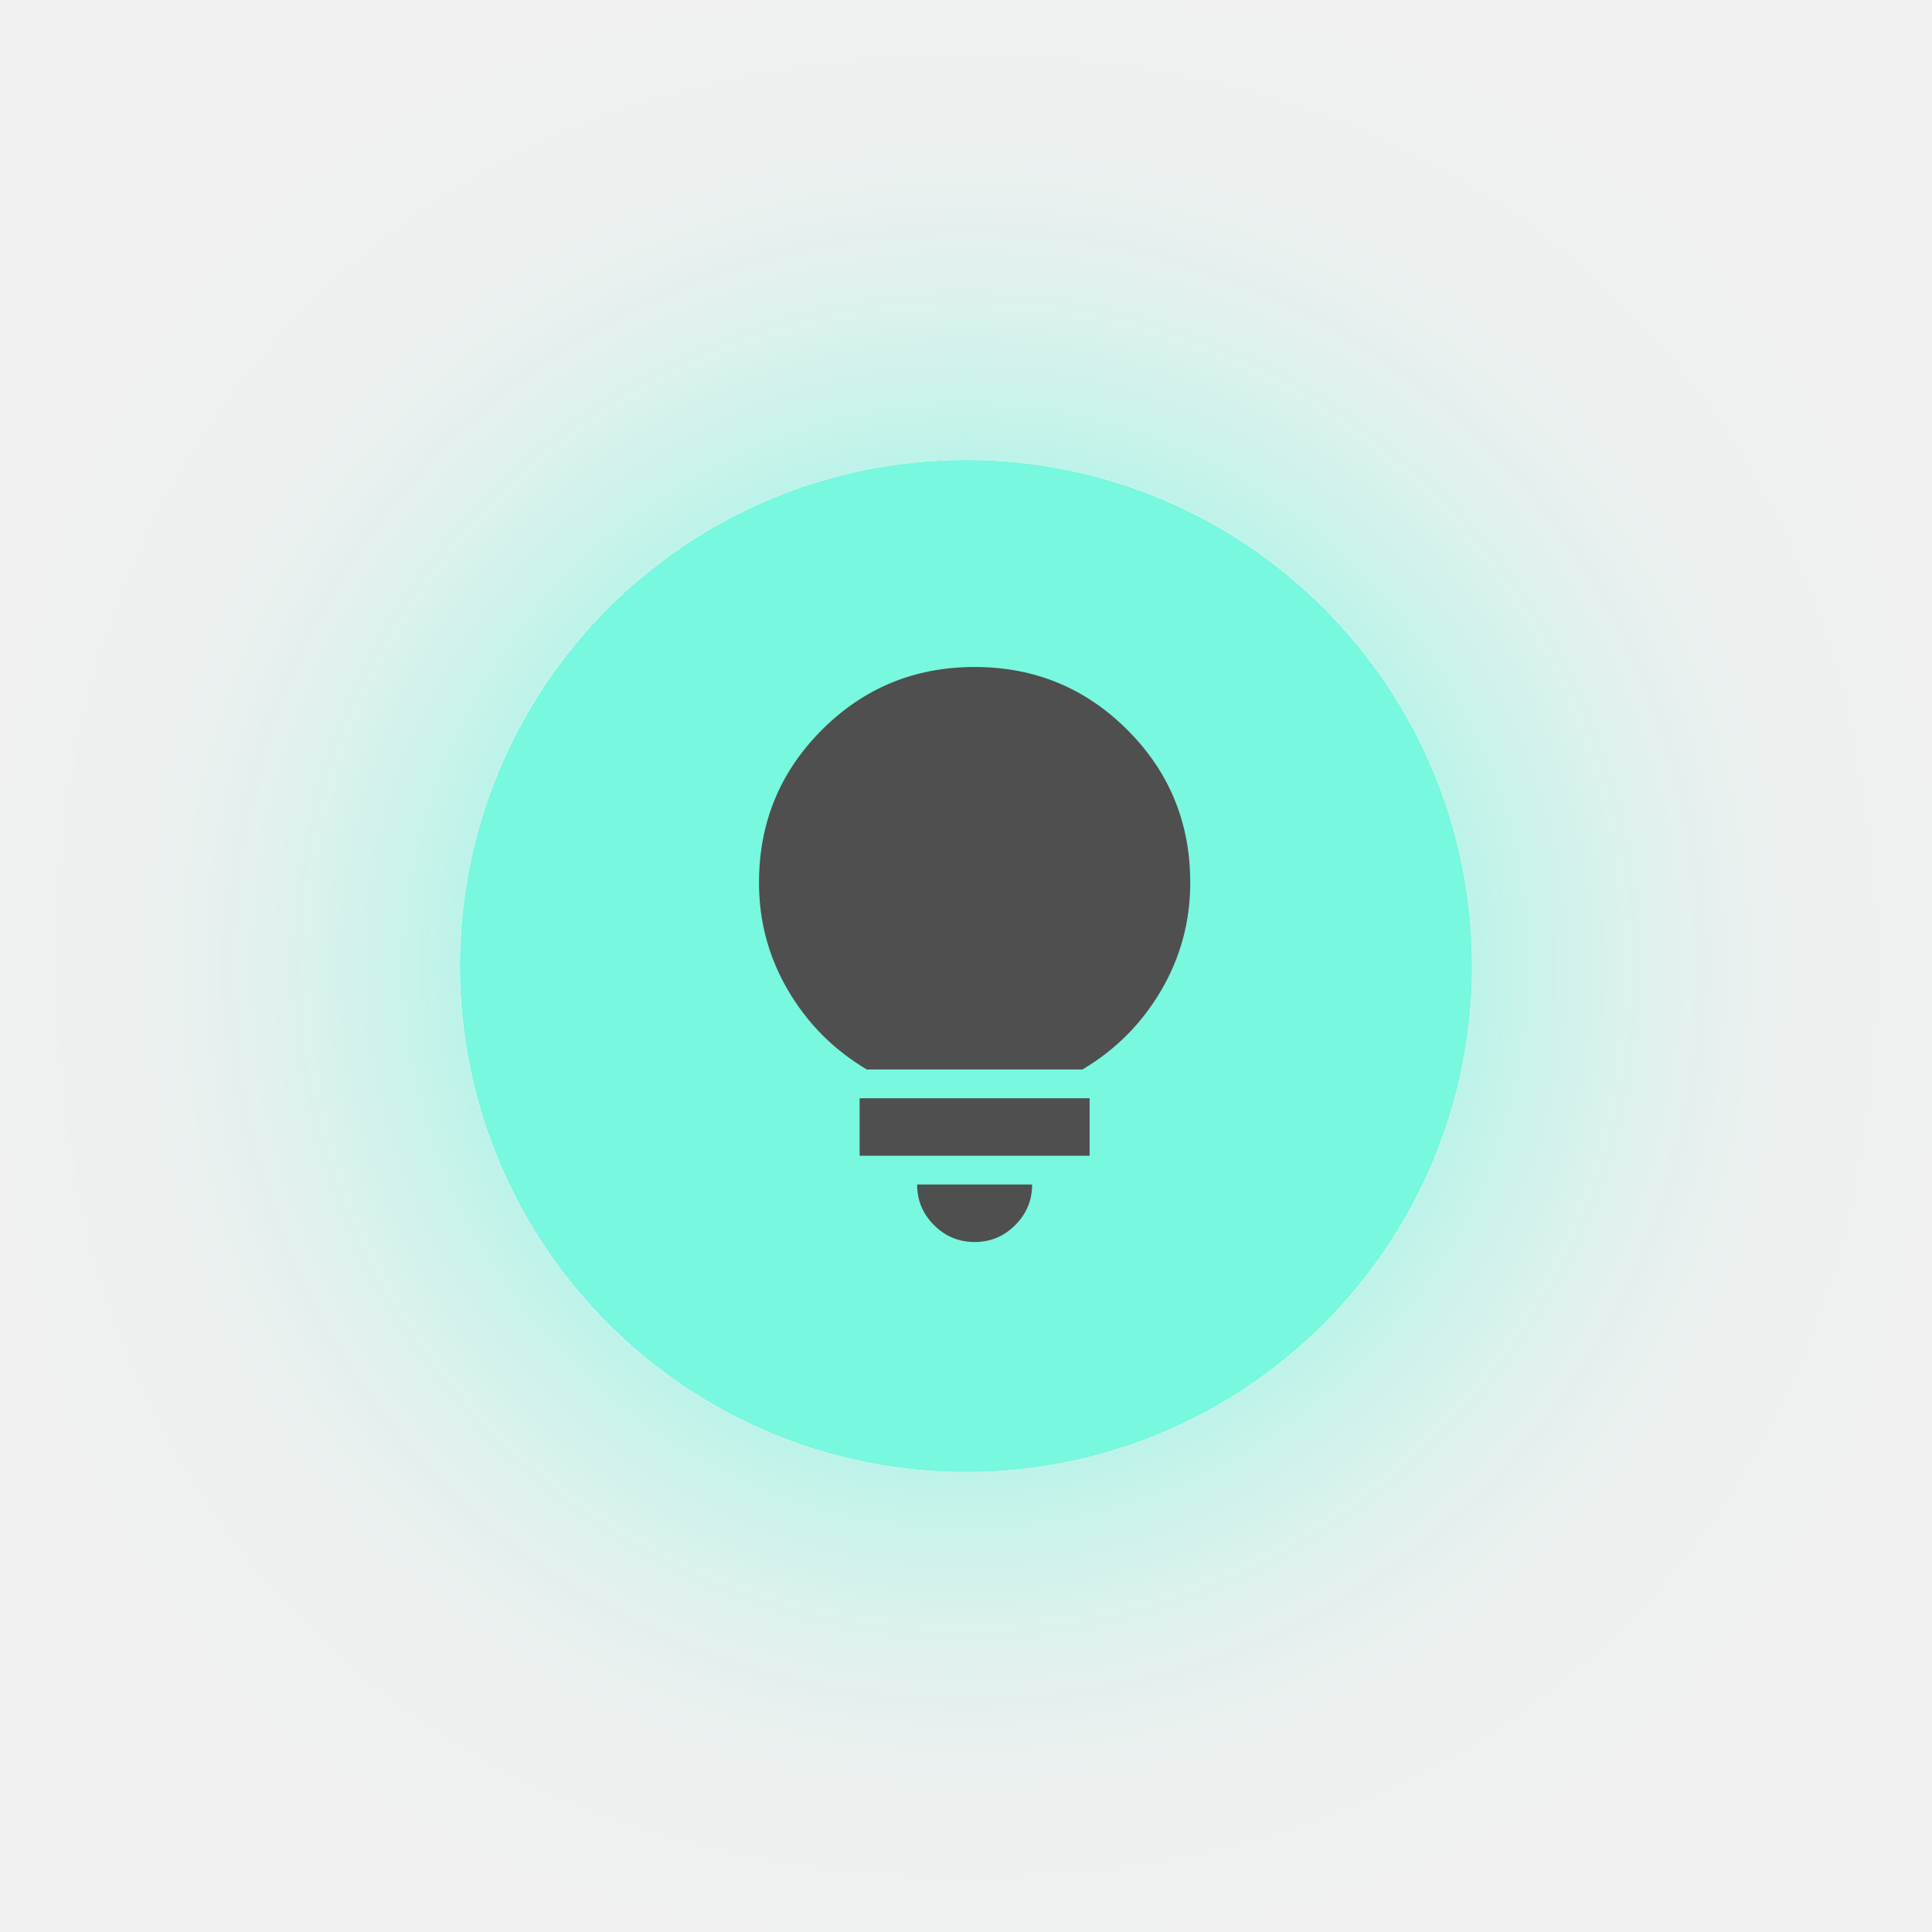
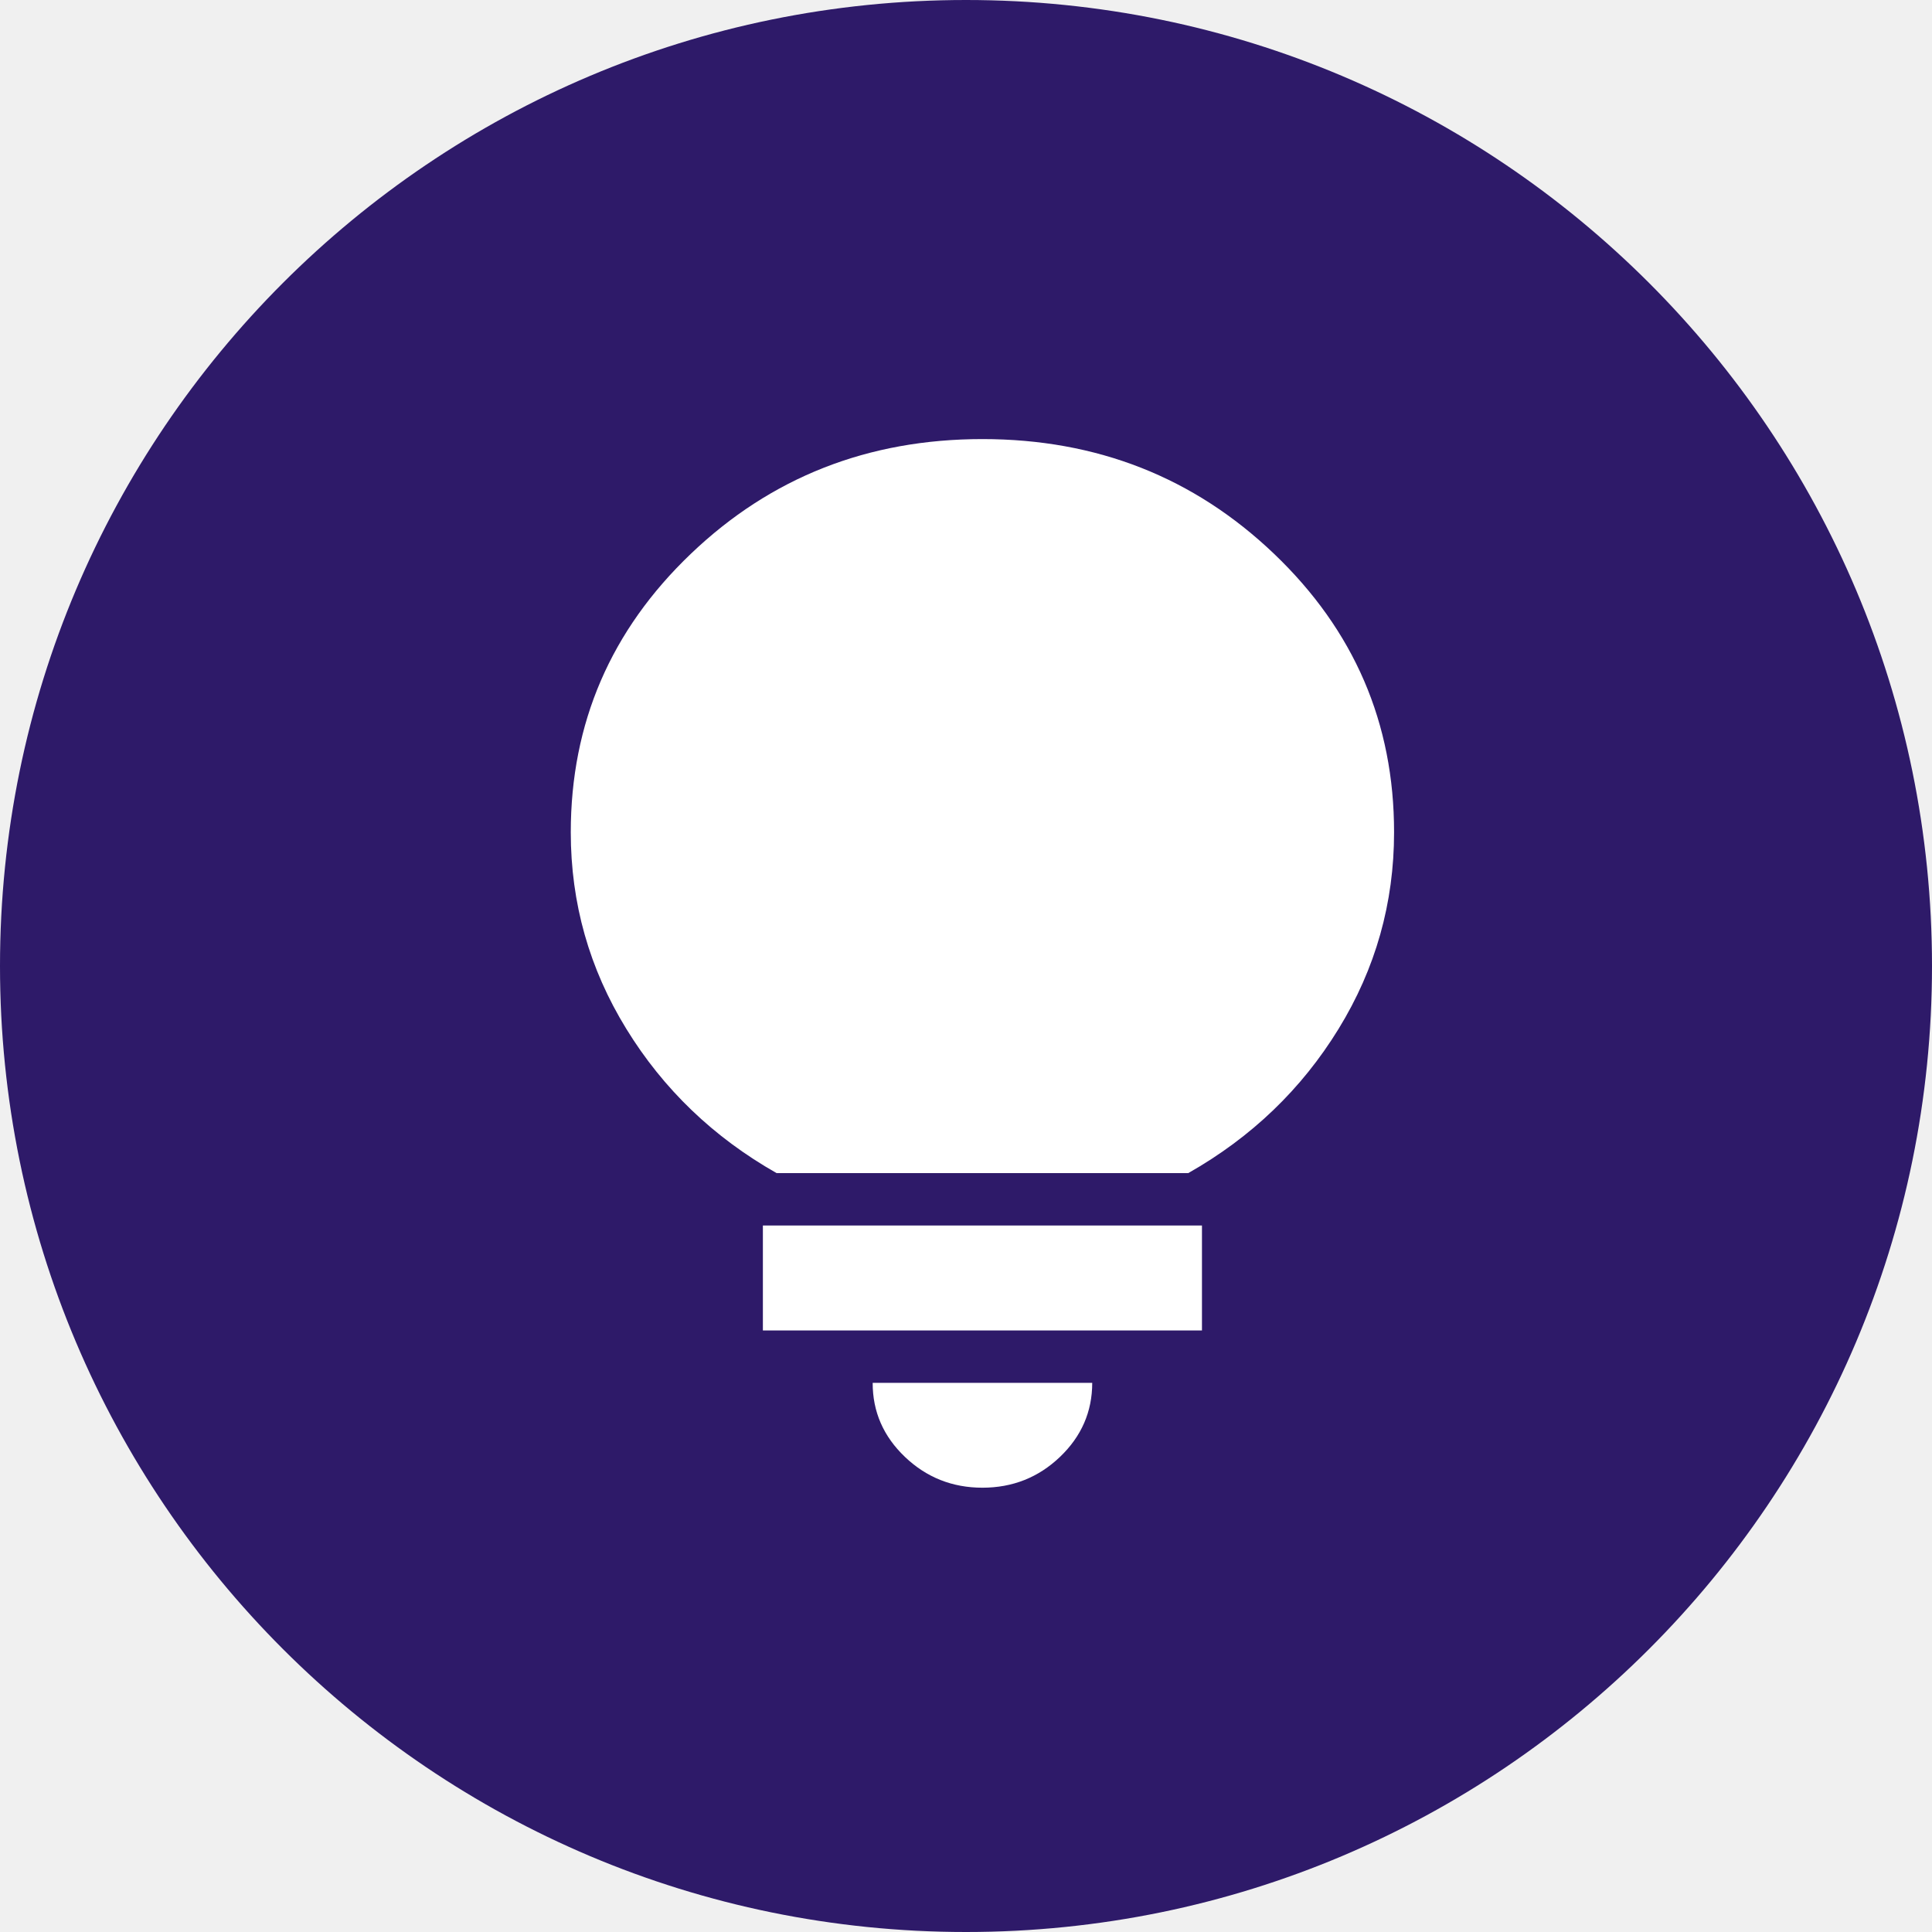
- <svg xmlns="http://www.w3.org/2000/svg" width="84" height="84" viewBox="0 0 84 84" fill="none">
-   <g filter="url(#filter0_d_180_19816)">
-     <circle cx="42" cy="42" r="22" fill="#77F8DF" />
-   </g>
-   <path d="M42.375 54C41.688 54 41.099 53.755 40.609 53.265C40.119 52.775 39.874 52.187 39.875 51.5H44.875C44.875 52.188 44.63 52.776 44.14 53.266C43.65 53.756 43.062 54.001 42.375 54ZM37.375 50.25V47.75H47.375V50.25H37.375ZM37.688 46.5C36.25 45.646 35.109 44.5 34.265 43.062C33.421 41.625 32.999 40.062 33 38.375C33 35.771 33.912 33.557 35.735 31.734C37.558 29.91 39.772 28.999 42.375 29C44.979 29 47.193 29.912 49.016 31.735C50.84 33.558 51.751 35.772 51.75 38.375C51.75 40.062 51.328 41.625 50.485 43.062C49.642 44.5 48.501 45.646 47.062 46.5H37.688Z" fill="#4F4F4F" />
-   <defs>
-     <filter id="filter0_d_180_19816" x="0" y="0" width="84" height="84" filterUnits="userSpaceOnUse" color-interpolation-filters="sRGB">
-       <feFlood flood-opacity="0" result="BackgroundImageFix" />
-       <feColorMatrix in="SourceAlpha" type="matrix" values="0 0 0 0 0 0 0 0 0 0 0 0 0 0 0 0 0 0 127 0" result="hardAlpha" />
-       <feOffset />
-       <feGaussianBlur stdDeviation="10" />
-       <feComposite in2="hardAlpha" operator="out" />
-       <feColorMatrix type="matrix" values="0 0 0 0 0.467 0 0 0 0 0.973 0 0 0 0 0.875 0 0 0 1 0" />
-       <feBlend mode="normal" in2="BackgroundImageFix" result="effect1_dropShadow_180_19816" />
-       <feBlend mode="normal" in="SourceGraphic" in2="effect1_dropShadow_180_19816" result="shape" />
-     </filter>
-   </defs>
+ <svg xmlns="http://www.w3.org/2000/svg" width="40" height="40" viewBox="0 0 30 30" fill="none">
+   <circle cx="15" cy="15" r="15" fill="#2E1A69" />
+   <path d="M15.255 23.101C14.787 23.101 14.385 22.941 14.051 22.622C13.717 22.303 13.55 21.92 13.551 21.473H16.96C16.96 21.92 16.793 22.304 16.459 22.623C16.125 22.942 15.723 23.101 15.255 23.101ZM11.846 20.659V19.03H18.664V20.659H11.846ZM12.059 18.216C11.079 17.66 10.301 16.913 9.726 15.977C9.15 15.041 8.863 14.023 8.863 12.924C8.863 11.228 9.485 9.786 10.728 8.599C11.971 7.411 13.48 6.818 15.255 6.818C17.031 6.818 18.54 7.412 19.784 8.6C21.027 9.787 21.648 11.229 21.647 12.924C21.647 14.023 21.36 15.041 20.785 15.977C20.21 16.913 19.432 17.66 18.451 18.216H12.059Z" fill="white" />
</svg>
